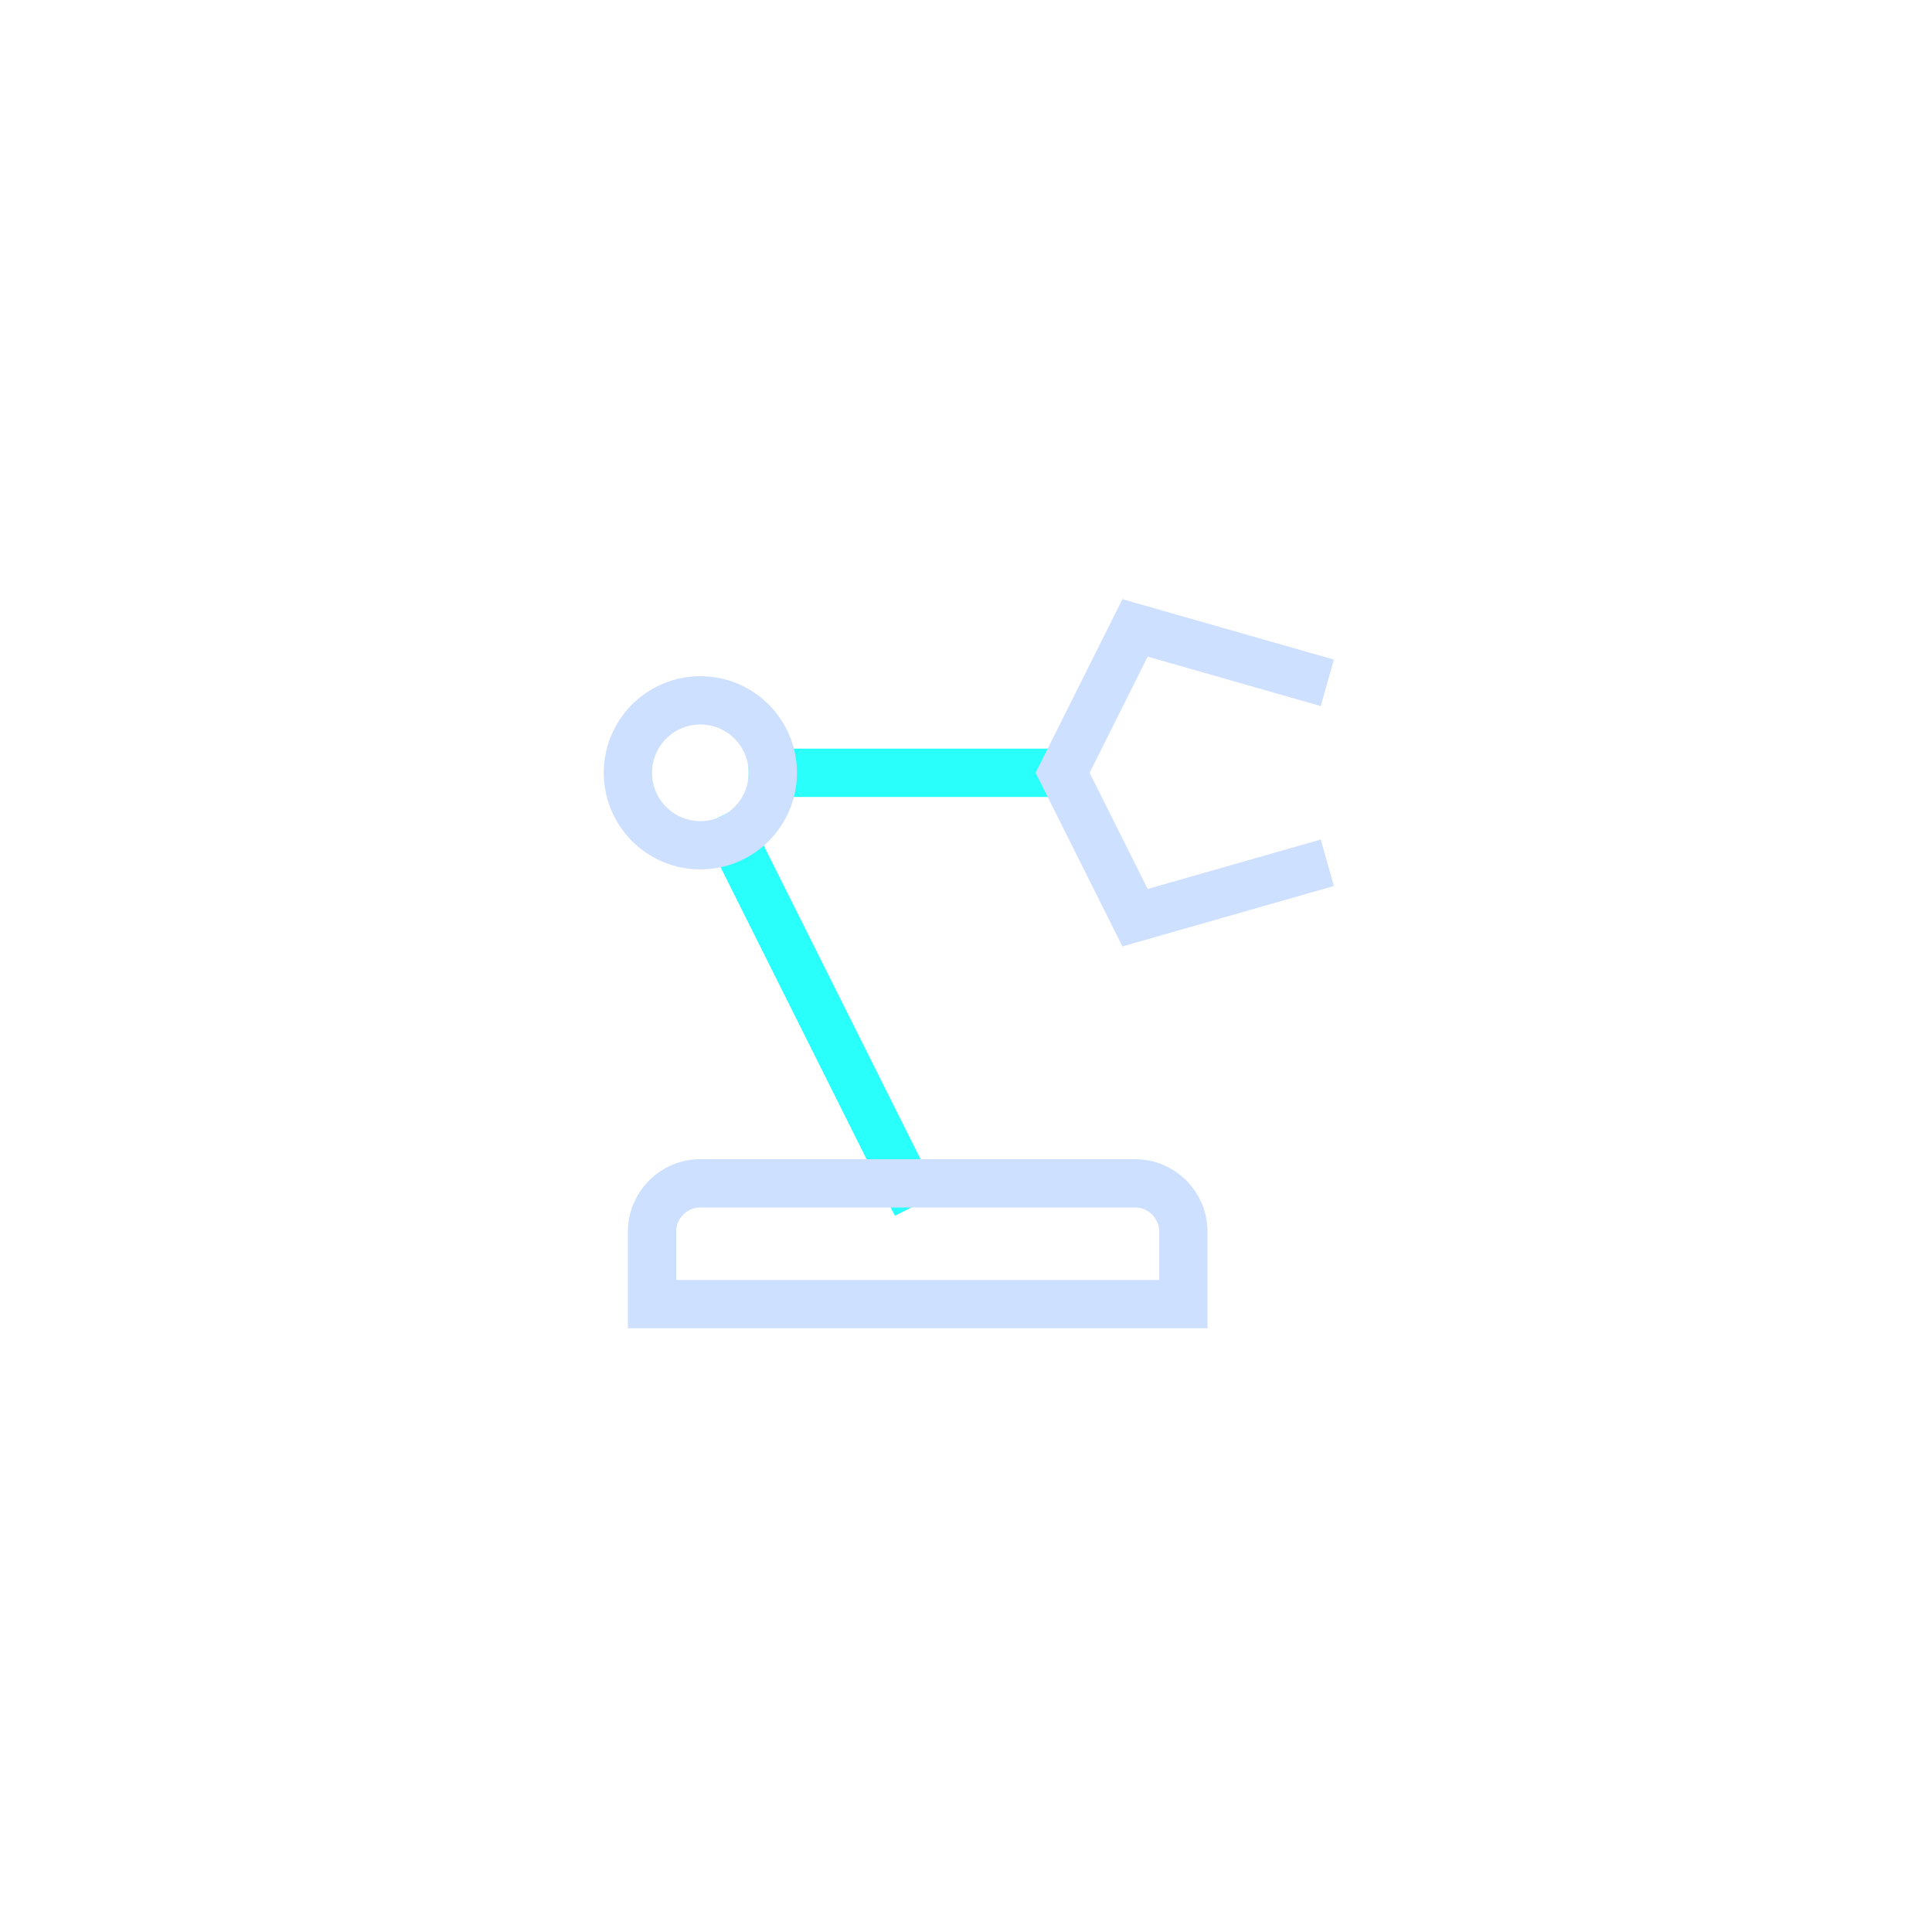
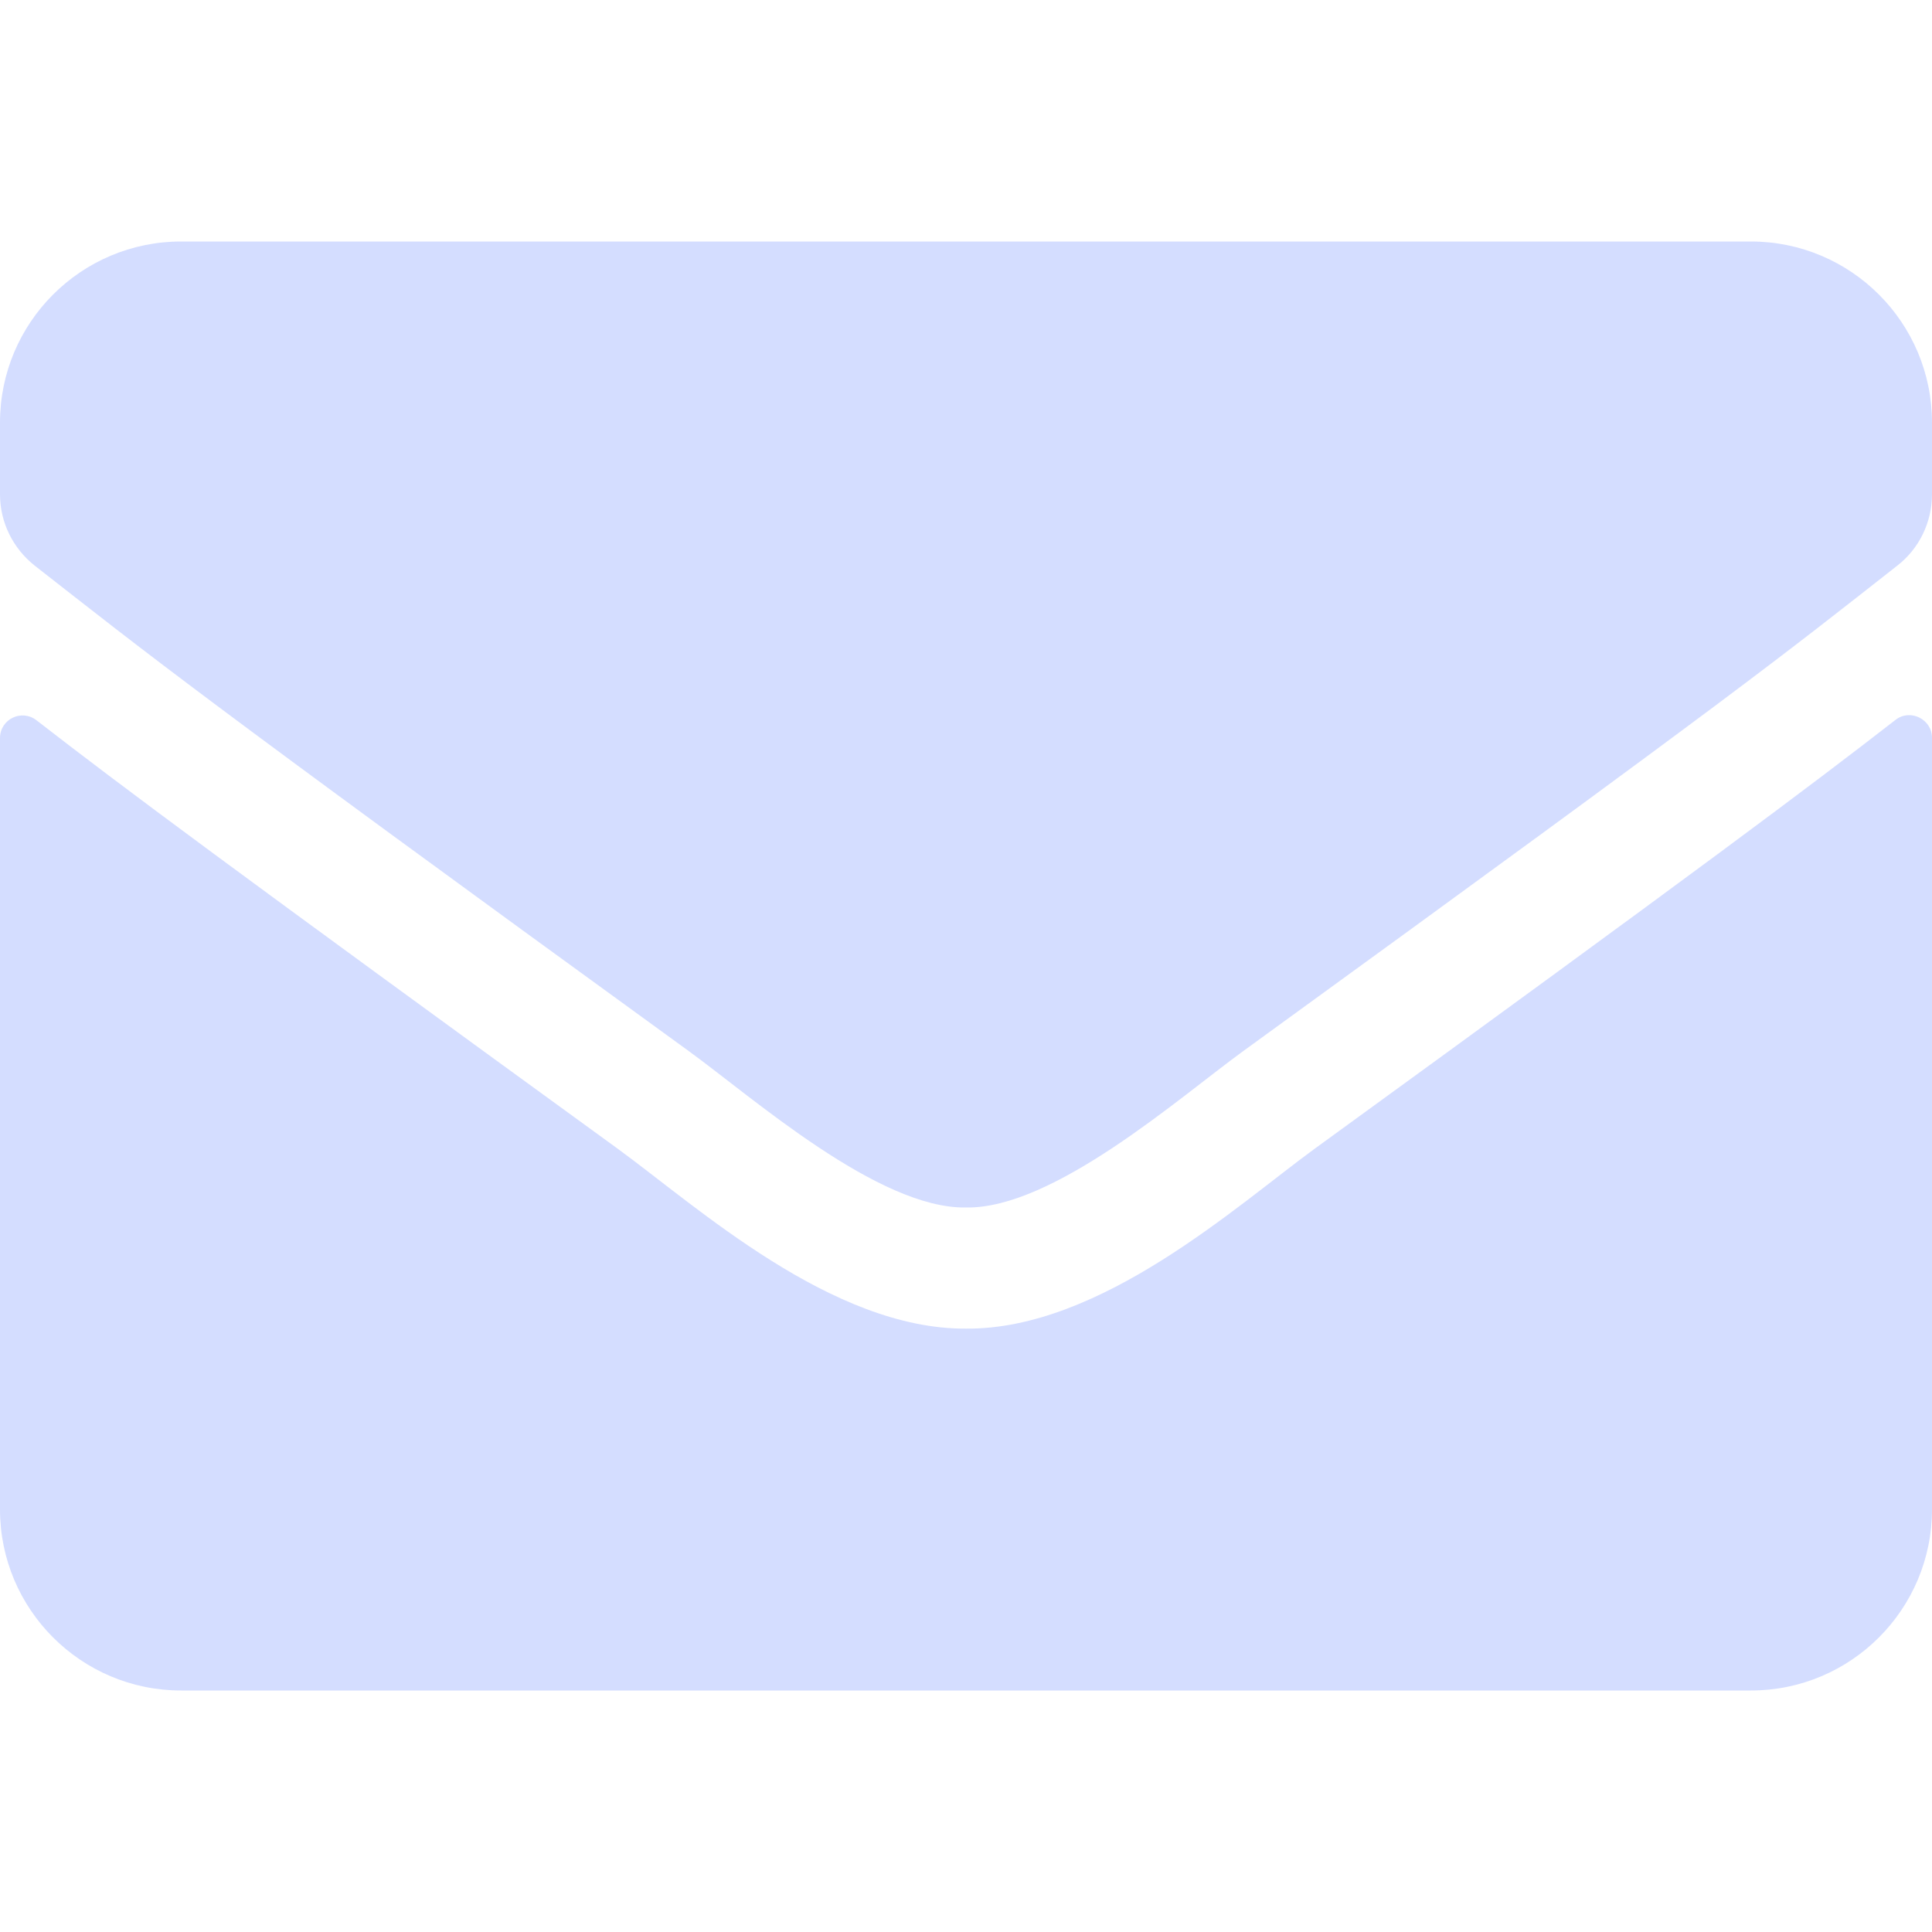
- <svg xmlns="http://www.w3.org/2000/svg" width="80" height="80">
-   <g fill="none" fill-rule="evenodd" stroke-linecap="square" stroke-width="2">
-     <path d="M32 32h12M37.5 49l-7.161-14.322" stroke="#29FFFB" />
-     <circle stroke="#CDE0FF" cx="29" cy="32" r="3" />
-     <path stroke="#CDE0FF" d="M54 36l-7 2-3-6 3-6 7 2M29 49a2 2 0 0 0-2 2v3h22v-3a2 2 0 0 0-2-2H29z" />
-   </g>
+ <svg xmlns="http://www.w3.org/2000/svg" width="40" height="40" style="color: #d4ddff" aria-hidden="true" focusable="false" data-prefix="fas" data-icon="envelope" class="svg-inline--fa fa-envelope fa-w-16" role="img" viewBox="0 0 512 512">
+   <path fill="currentColor" d="M502.3 190.8c3.9-3.1 9.7-.2 9.7 4.7V400c0 26.5-21.5 48-48 48H48c-26.5 0-48-21.5-48-48V195.6c0-5 5.7-7.8 9.7-4.7 22.4 17.4 52.1 39.5 154.1 113.6 21.1 15.4 56.7 47.8 92.2 47.6 35.7.3 72-32.8 92.3-47.6 102-74.1 131.6-96.3 154-113.7zM256 320c23.2.4 56.6-29.2 73.4-41.4 132.7-96.3 142.8-104.7 173.4-128.7 5.8-4.5 9.2-11.5 9.2-18.9v-19c0-26.5-21.5-48-48-48H48C21.5 64 0 85.5 0 112v19c0 7.4 3.4 14.3 9.2 18.9 30.6 23.9 40.7 32.4 173.4 128.7 16.8 12.2 50.2 41.8 73.4 41.4z" />
</svg>
